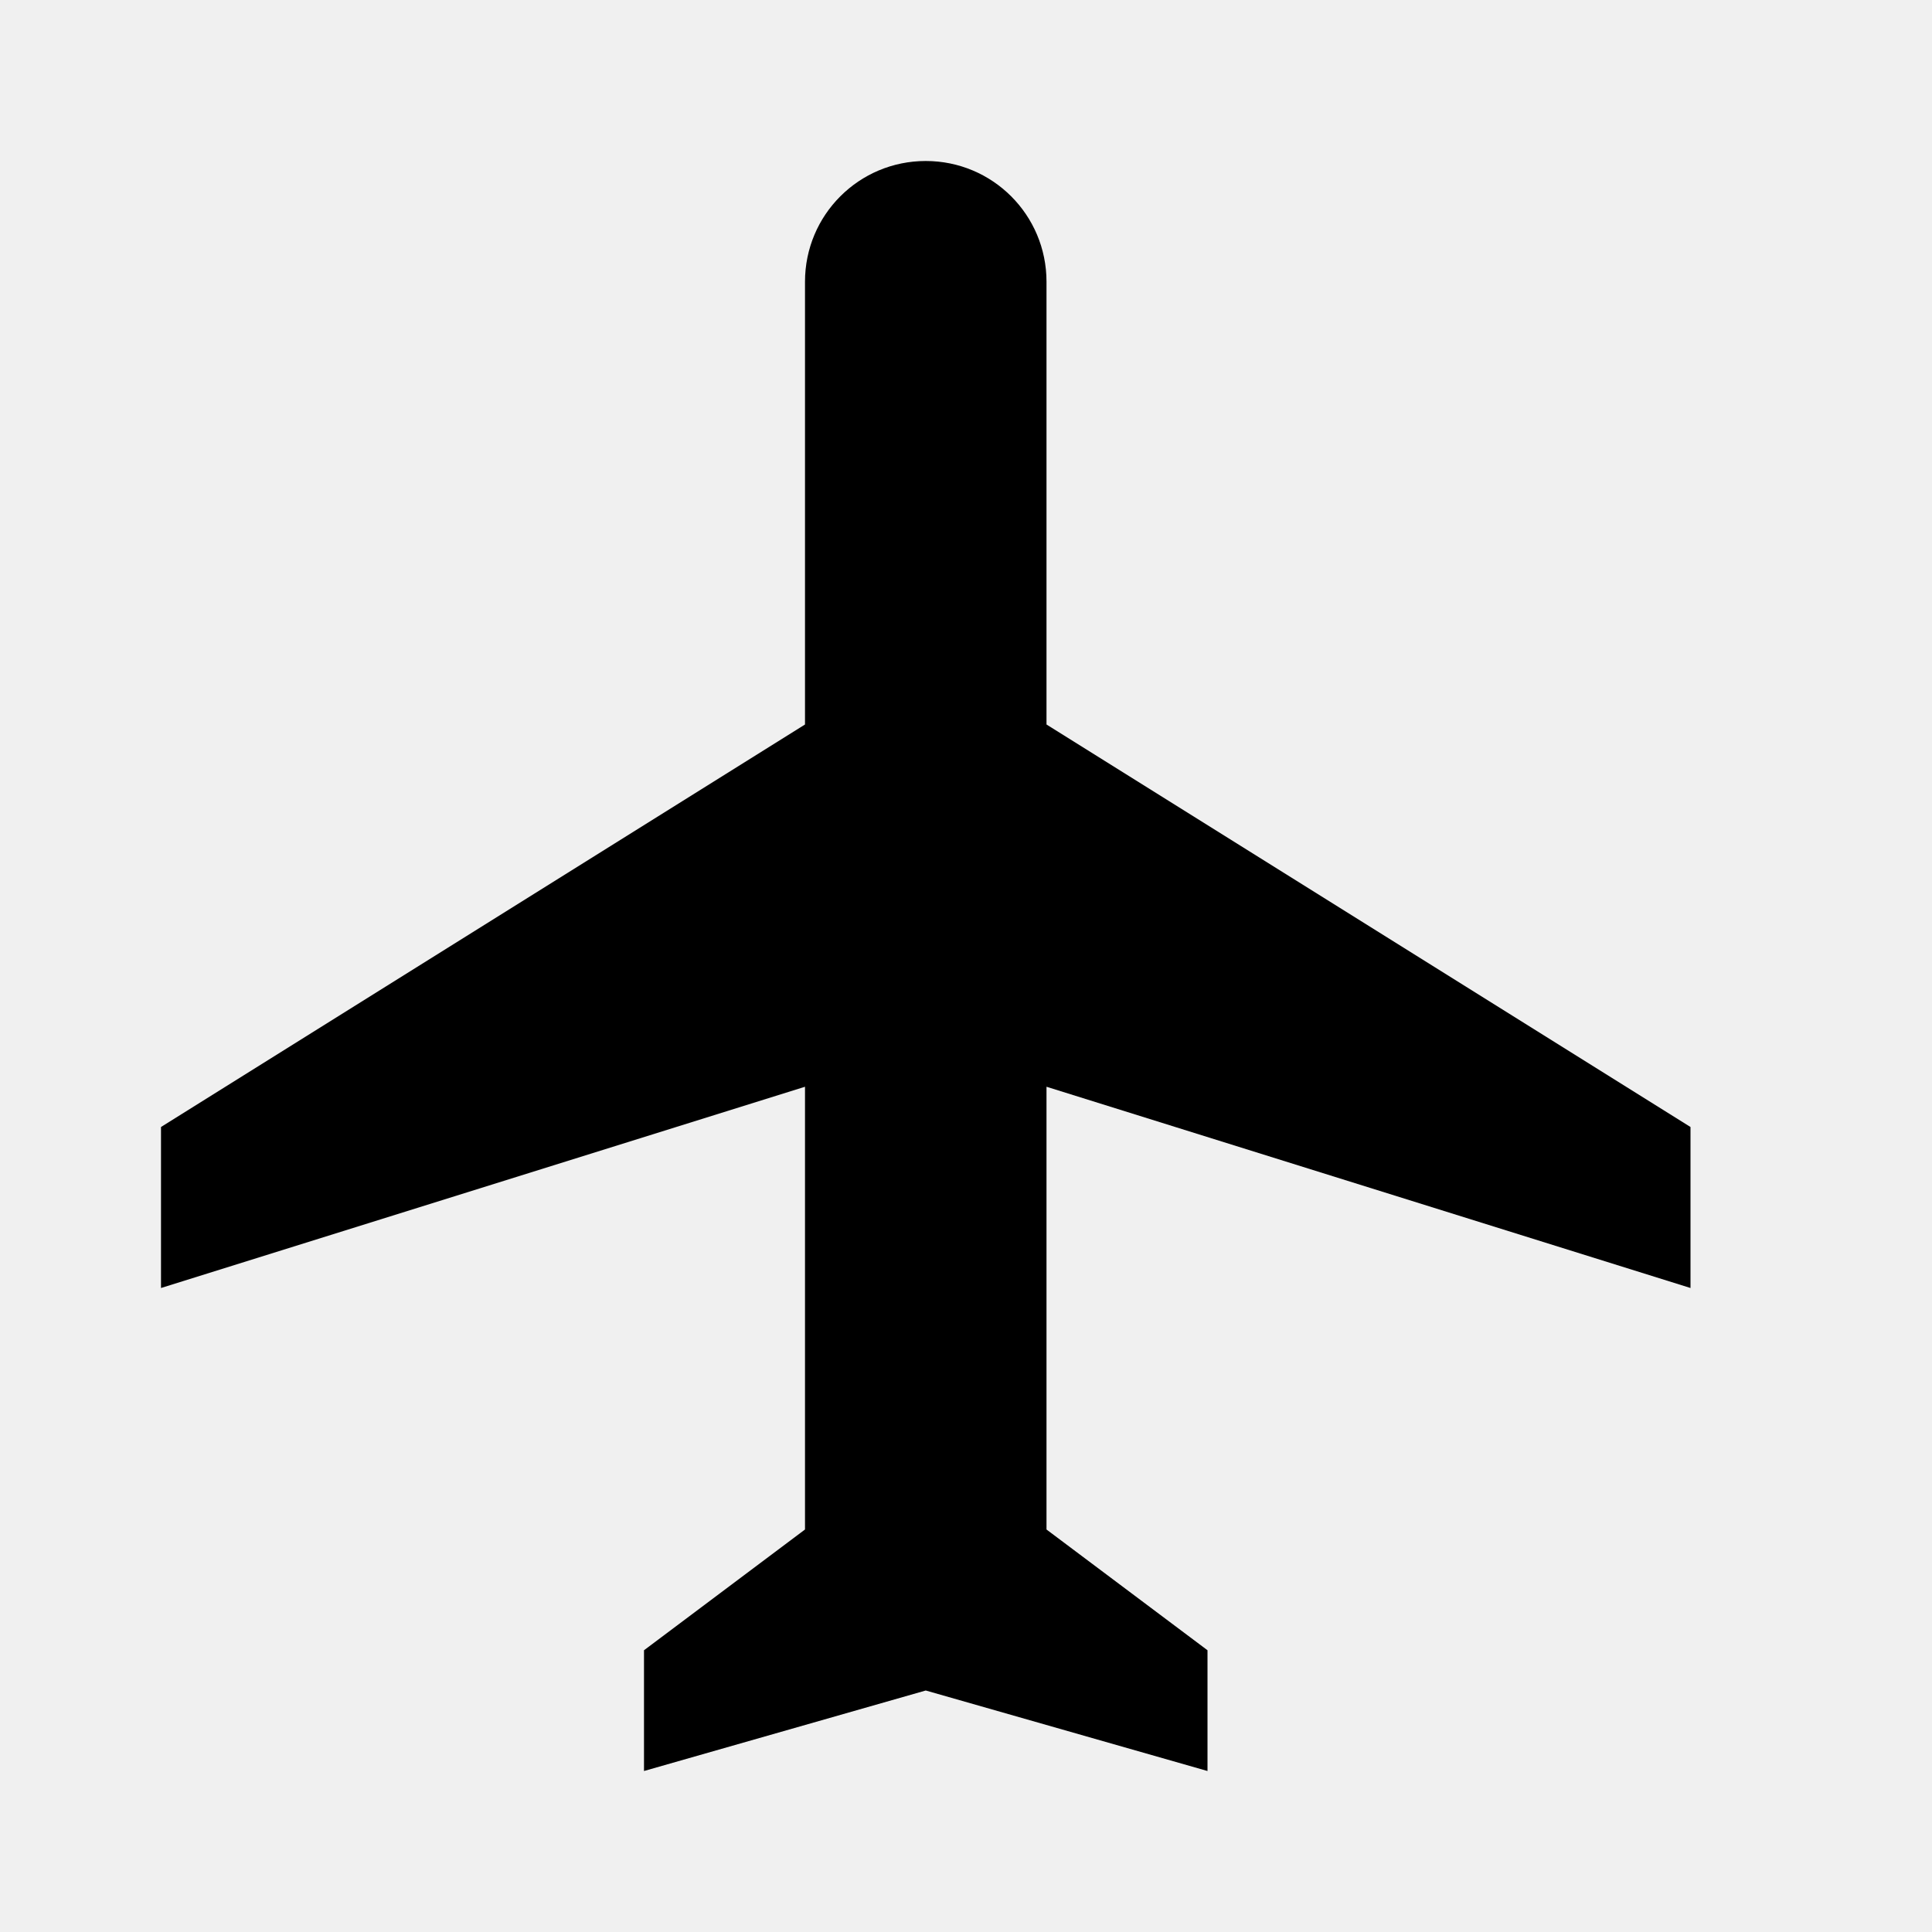
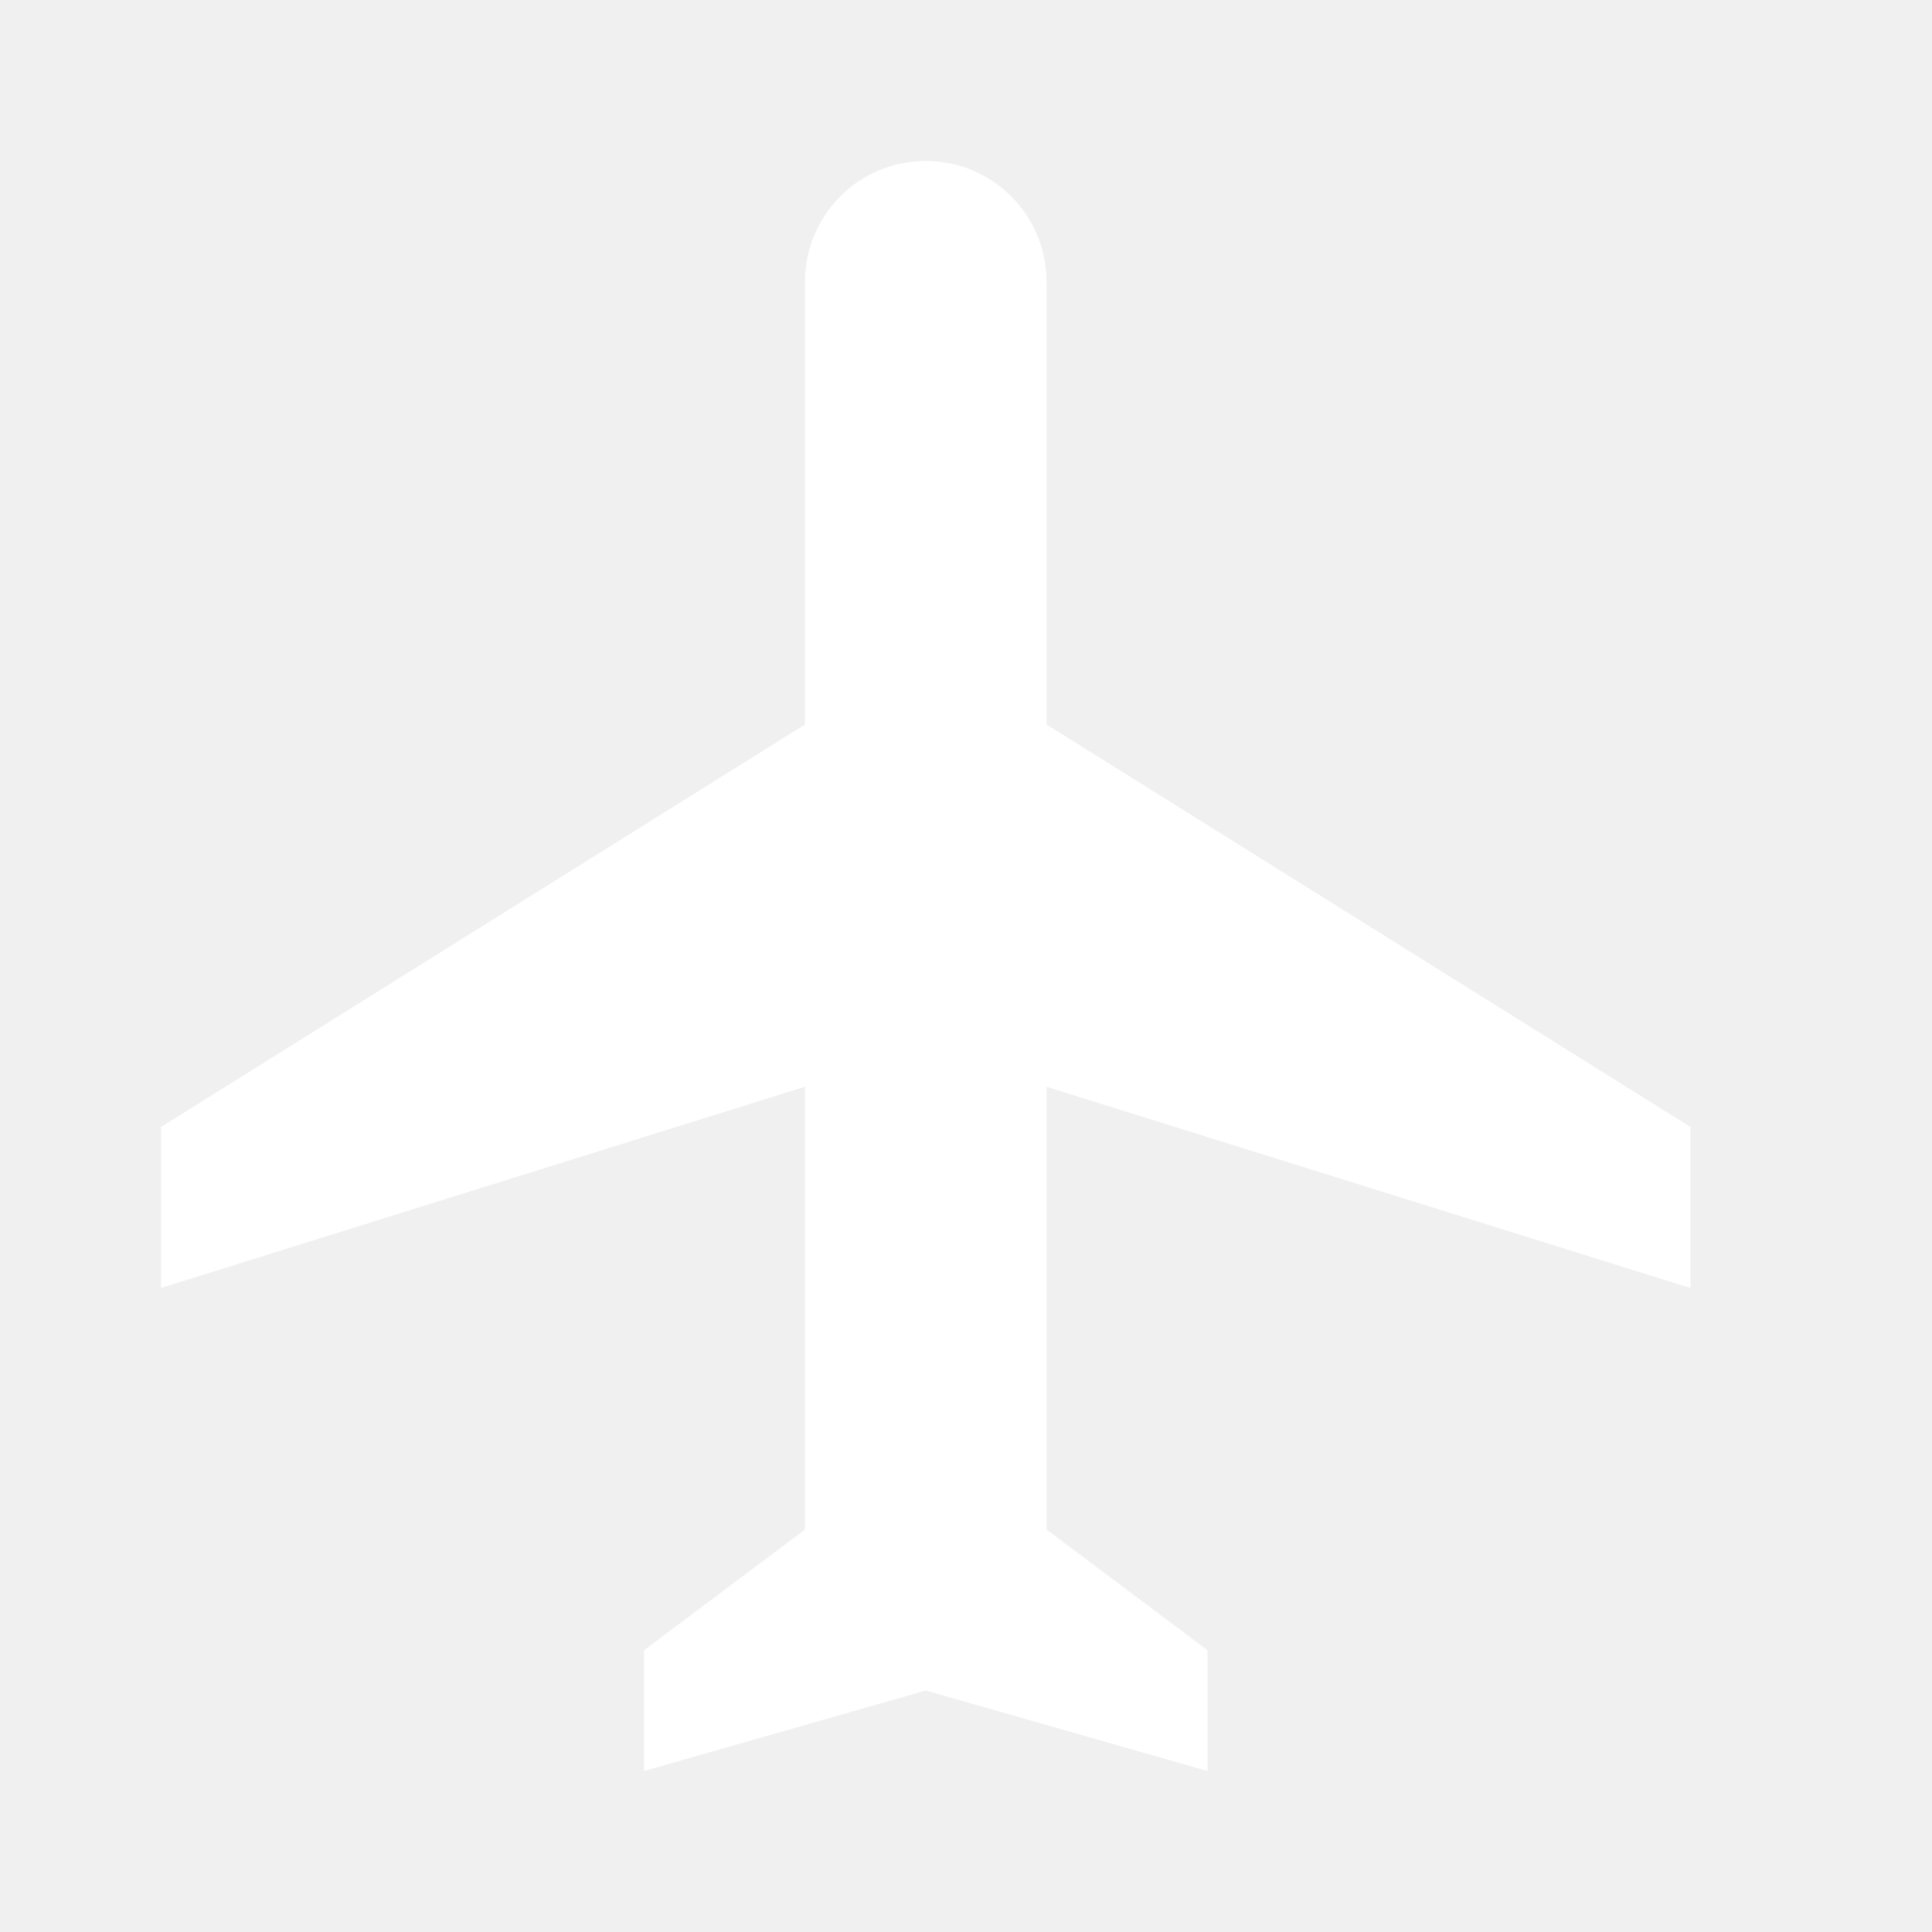
<svg xmlns="http://www.w3.org/2000/svg" width="24" height="24" viewBox="0 0 24 24">
  <path d="M10.18 9" />
-   <path d="M21 16v-2l-8-5v-5.5c0-.83-.67-1.5-1.5-1.5s-1.5.67-1.5 1.5v5.5l-8 5v2l8-2.5v5.5l-2 1.5v1.5l3.5-1 3.5 1v-1.5l-2-1.5v-5.5l8 2.5z" />
+   <path d="M21 16v-2l-8-5v-5.5c0-.83-.67-1.5-1.5-1.5s-1.5.67-1.5 1.5v5.5l-8 5v2l8-2.5v5.5l-2 1.5v1.5l3.5-1 3.5 1v-1.5l-2-1.5v-5.5l8 2.5z" fill="white" />
  <path d="M0 0h24v24h-24z" fill="none" />
</svg>
